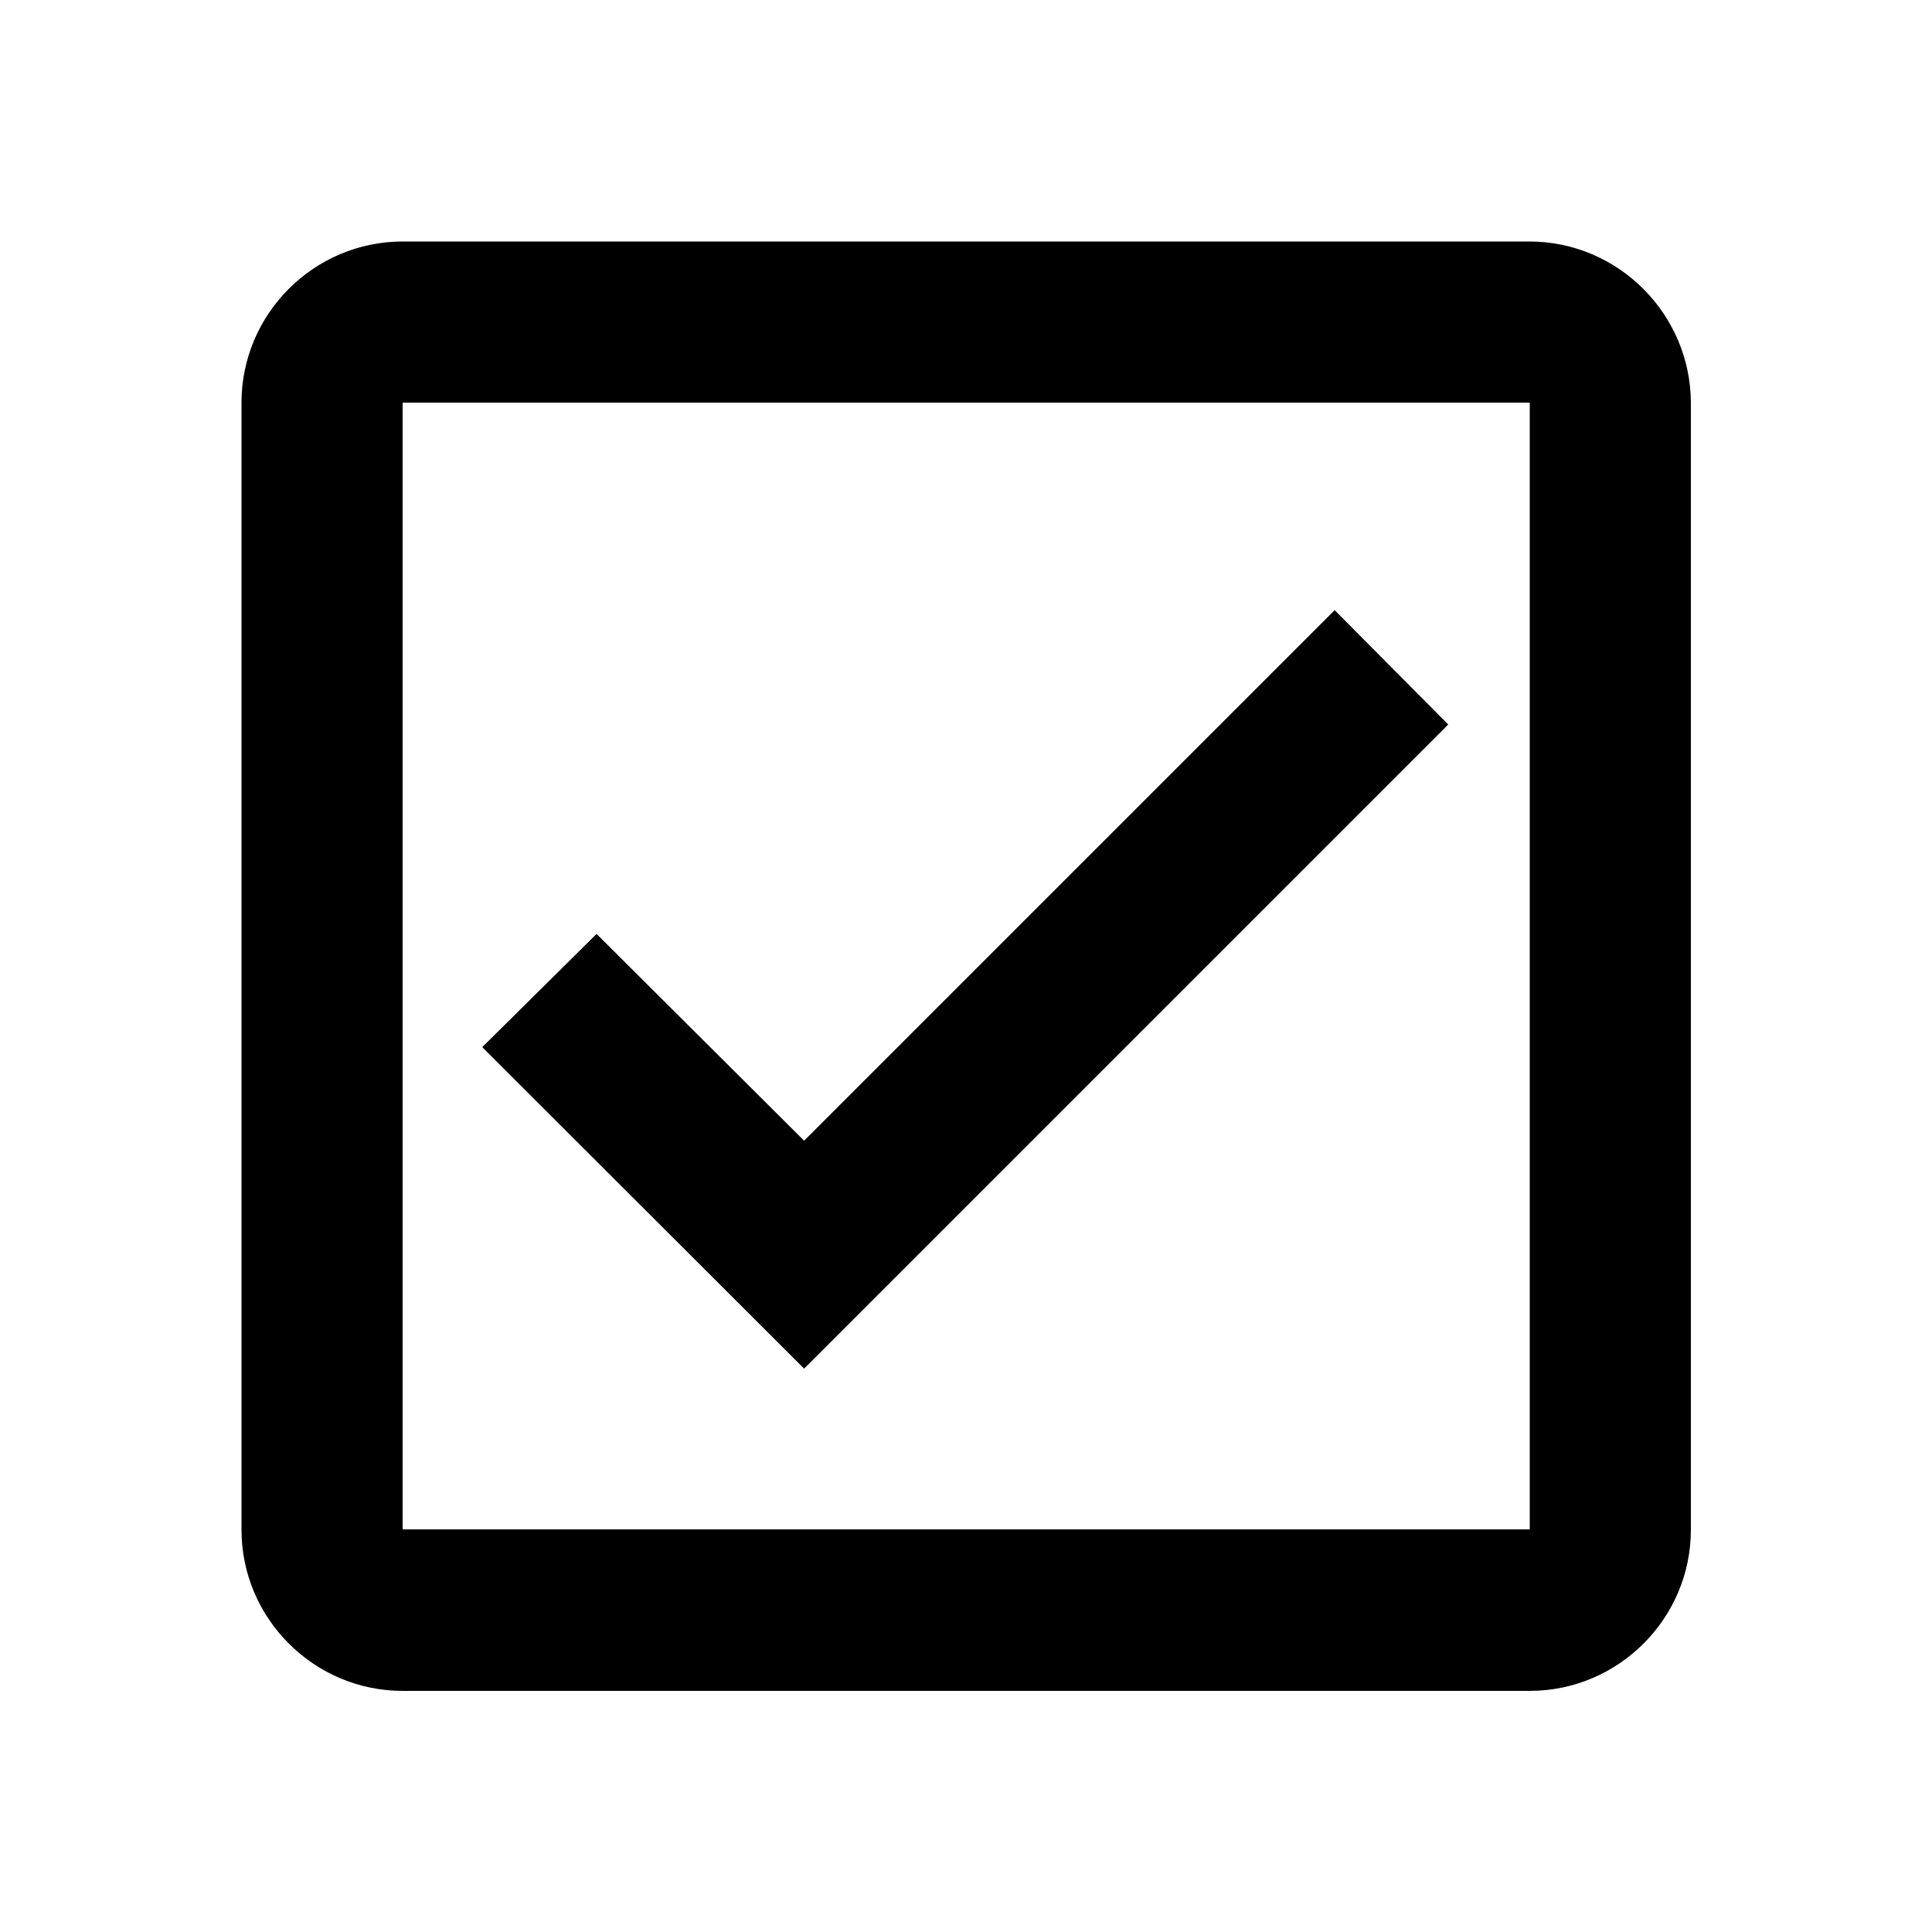
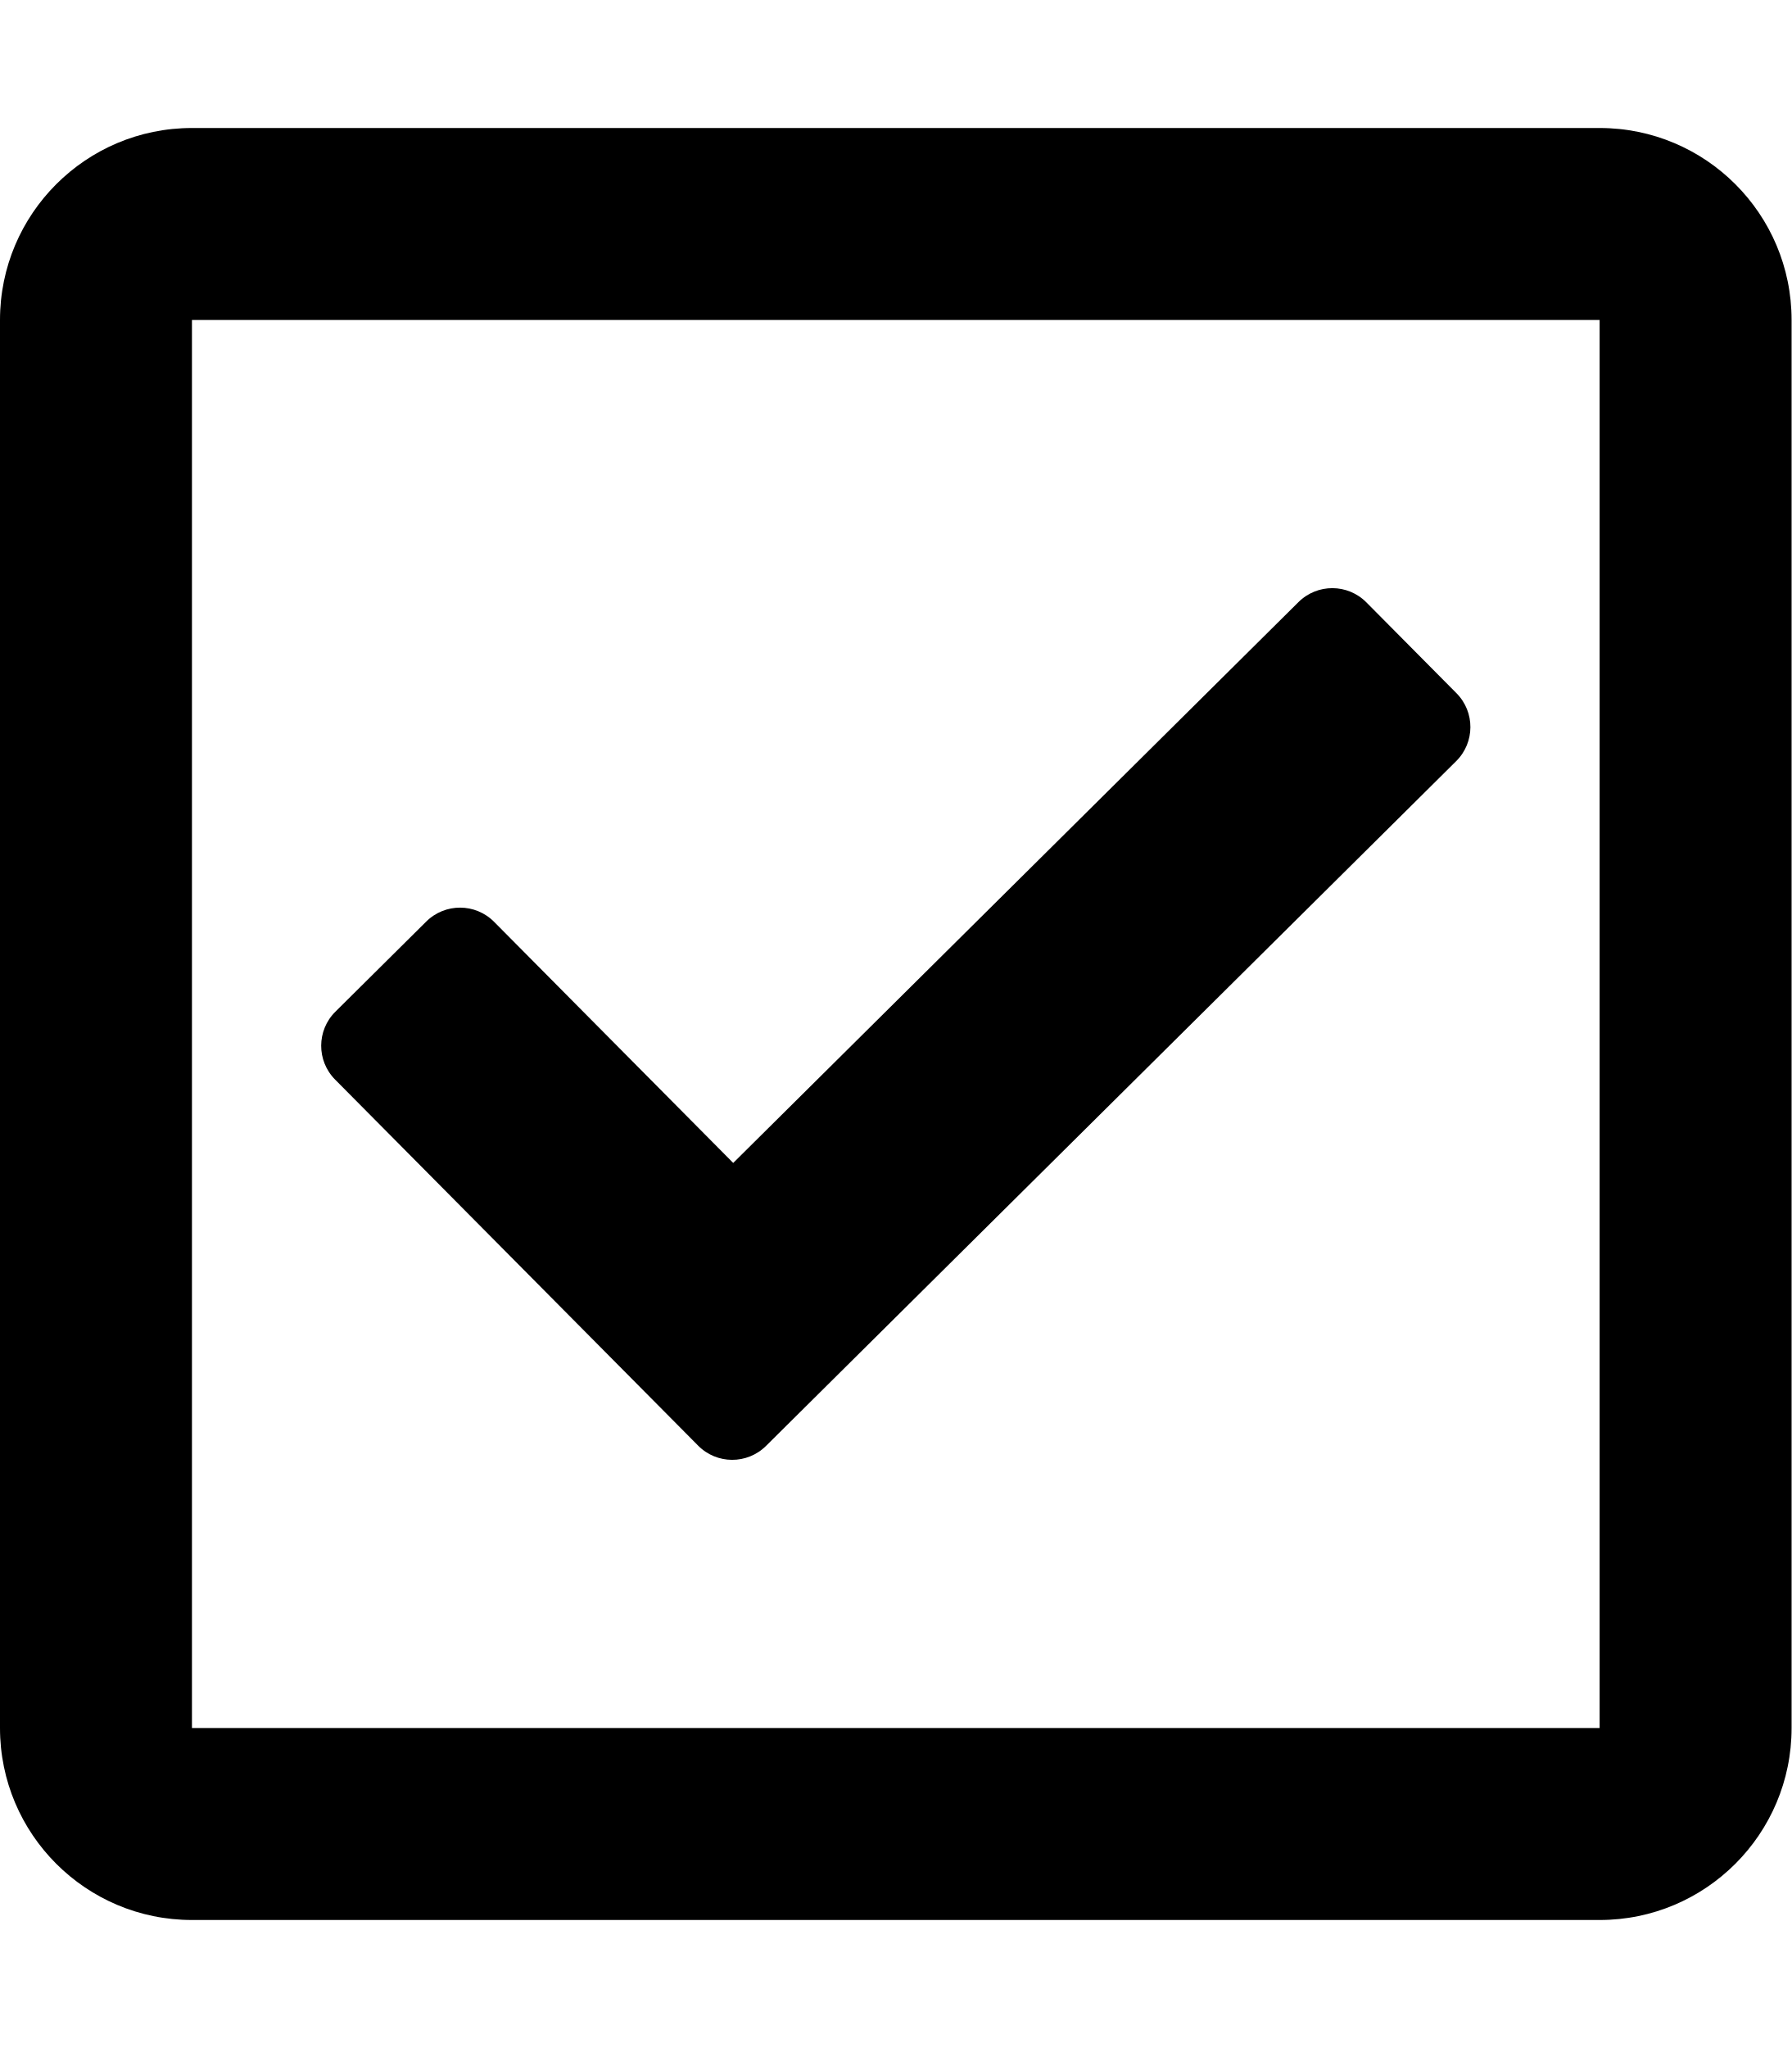
- <svg xmlns="http://www.w3.org/2000/svg" version="1.1" id="Layer_1" x="0px" y="0px" viewBox="0 0 512 512" style="enable-background:new 0 0 512 512;" xml:space="preserve">
-   <style type="text/css">
- 	.st0{fill:none;}
- </style>
-   <g id="Bounding_Boxes">
-     <path class="st0" d="M0,0h512v512H0V0z" />
-   </g>
-   <g id="Outline_1_">
-     <g>
-       <path d="M405.3,64H106.7C83.2,64,64,83.2,64,106.7v298.7c0,23.5,19.2,42.7,42.7,42.7h298.7c23.5,0,42.7-19.2,42.7-42.7V106.7    C448,83.2,428.8,64,405.3,64z M405.3,405.3H106.7V106.7h298.7V405.3z" />
-       <polygon points="383.8,192 353.7,161.7 213.1,302.3 158.1,247.5 127.8,277.5 213.1,362.7   " />
-     </g>
-   </g>
+ <svg xmlns="http://www.w3.org/2000/svg" aria-hidden="true" focusable="false" data-prefix="far" data-icon="check-square" class="svg-inline--fa fa-check-square fa-w-14" role="img" viewBox="0 0 448 512">
+   <path fill="currentColor" d="M400 32H48C21.49 32 0 53.49 0 80v352c0 26.51 21.49 48 48 48h352c26.51 0 48-21.49 48-48V80c0-26.51-21.49-48-48-48zm0 400H48V80h352v352zm-35.864-241.724L191.547 361.48c-4.705 4.667-12.303 4.637-16.97-.068l-90.781-91.516c-4.667-4.705-4.637-12.303.069-16.971l22.719-22.536c4.705-4.667 12.303-4.637 16.97.069l59.792 60.277 141.352-140.216c4.705-4.667 12.303-4.637 16.97.068l22.536 22.718c4.667 4.706 4.637 12.304-.068 16.971z" />
</svg>
